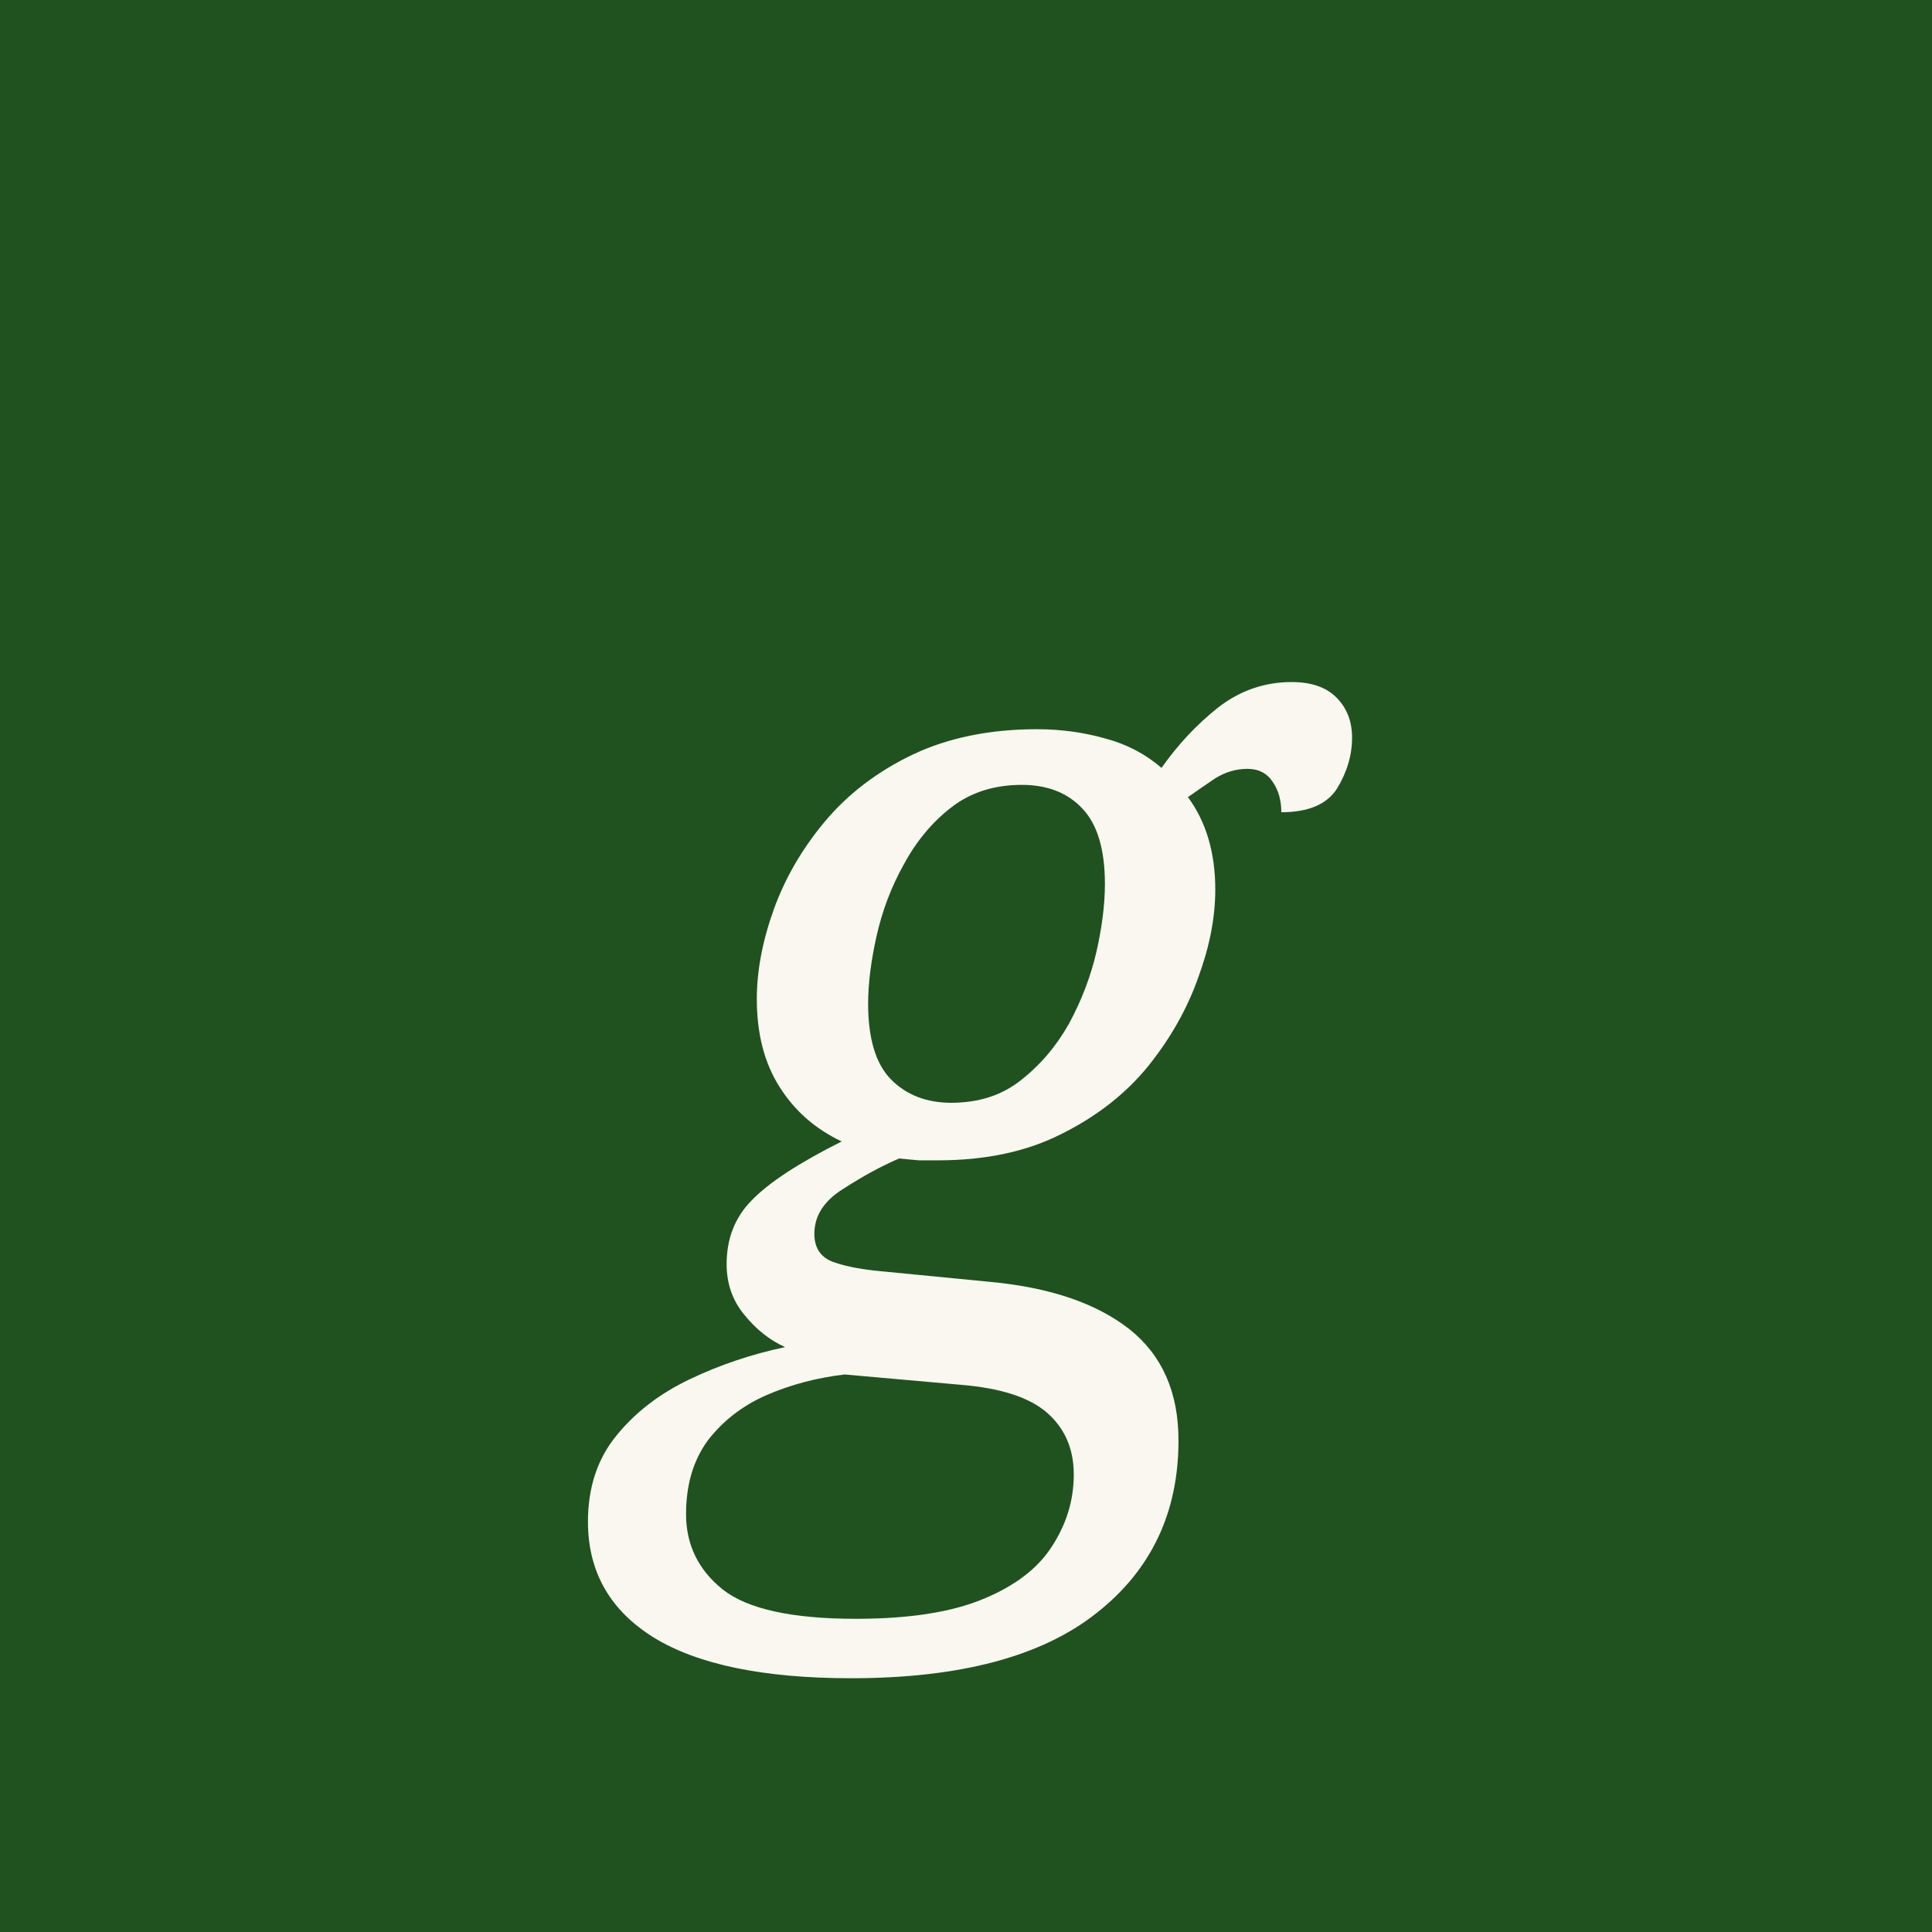
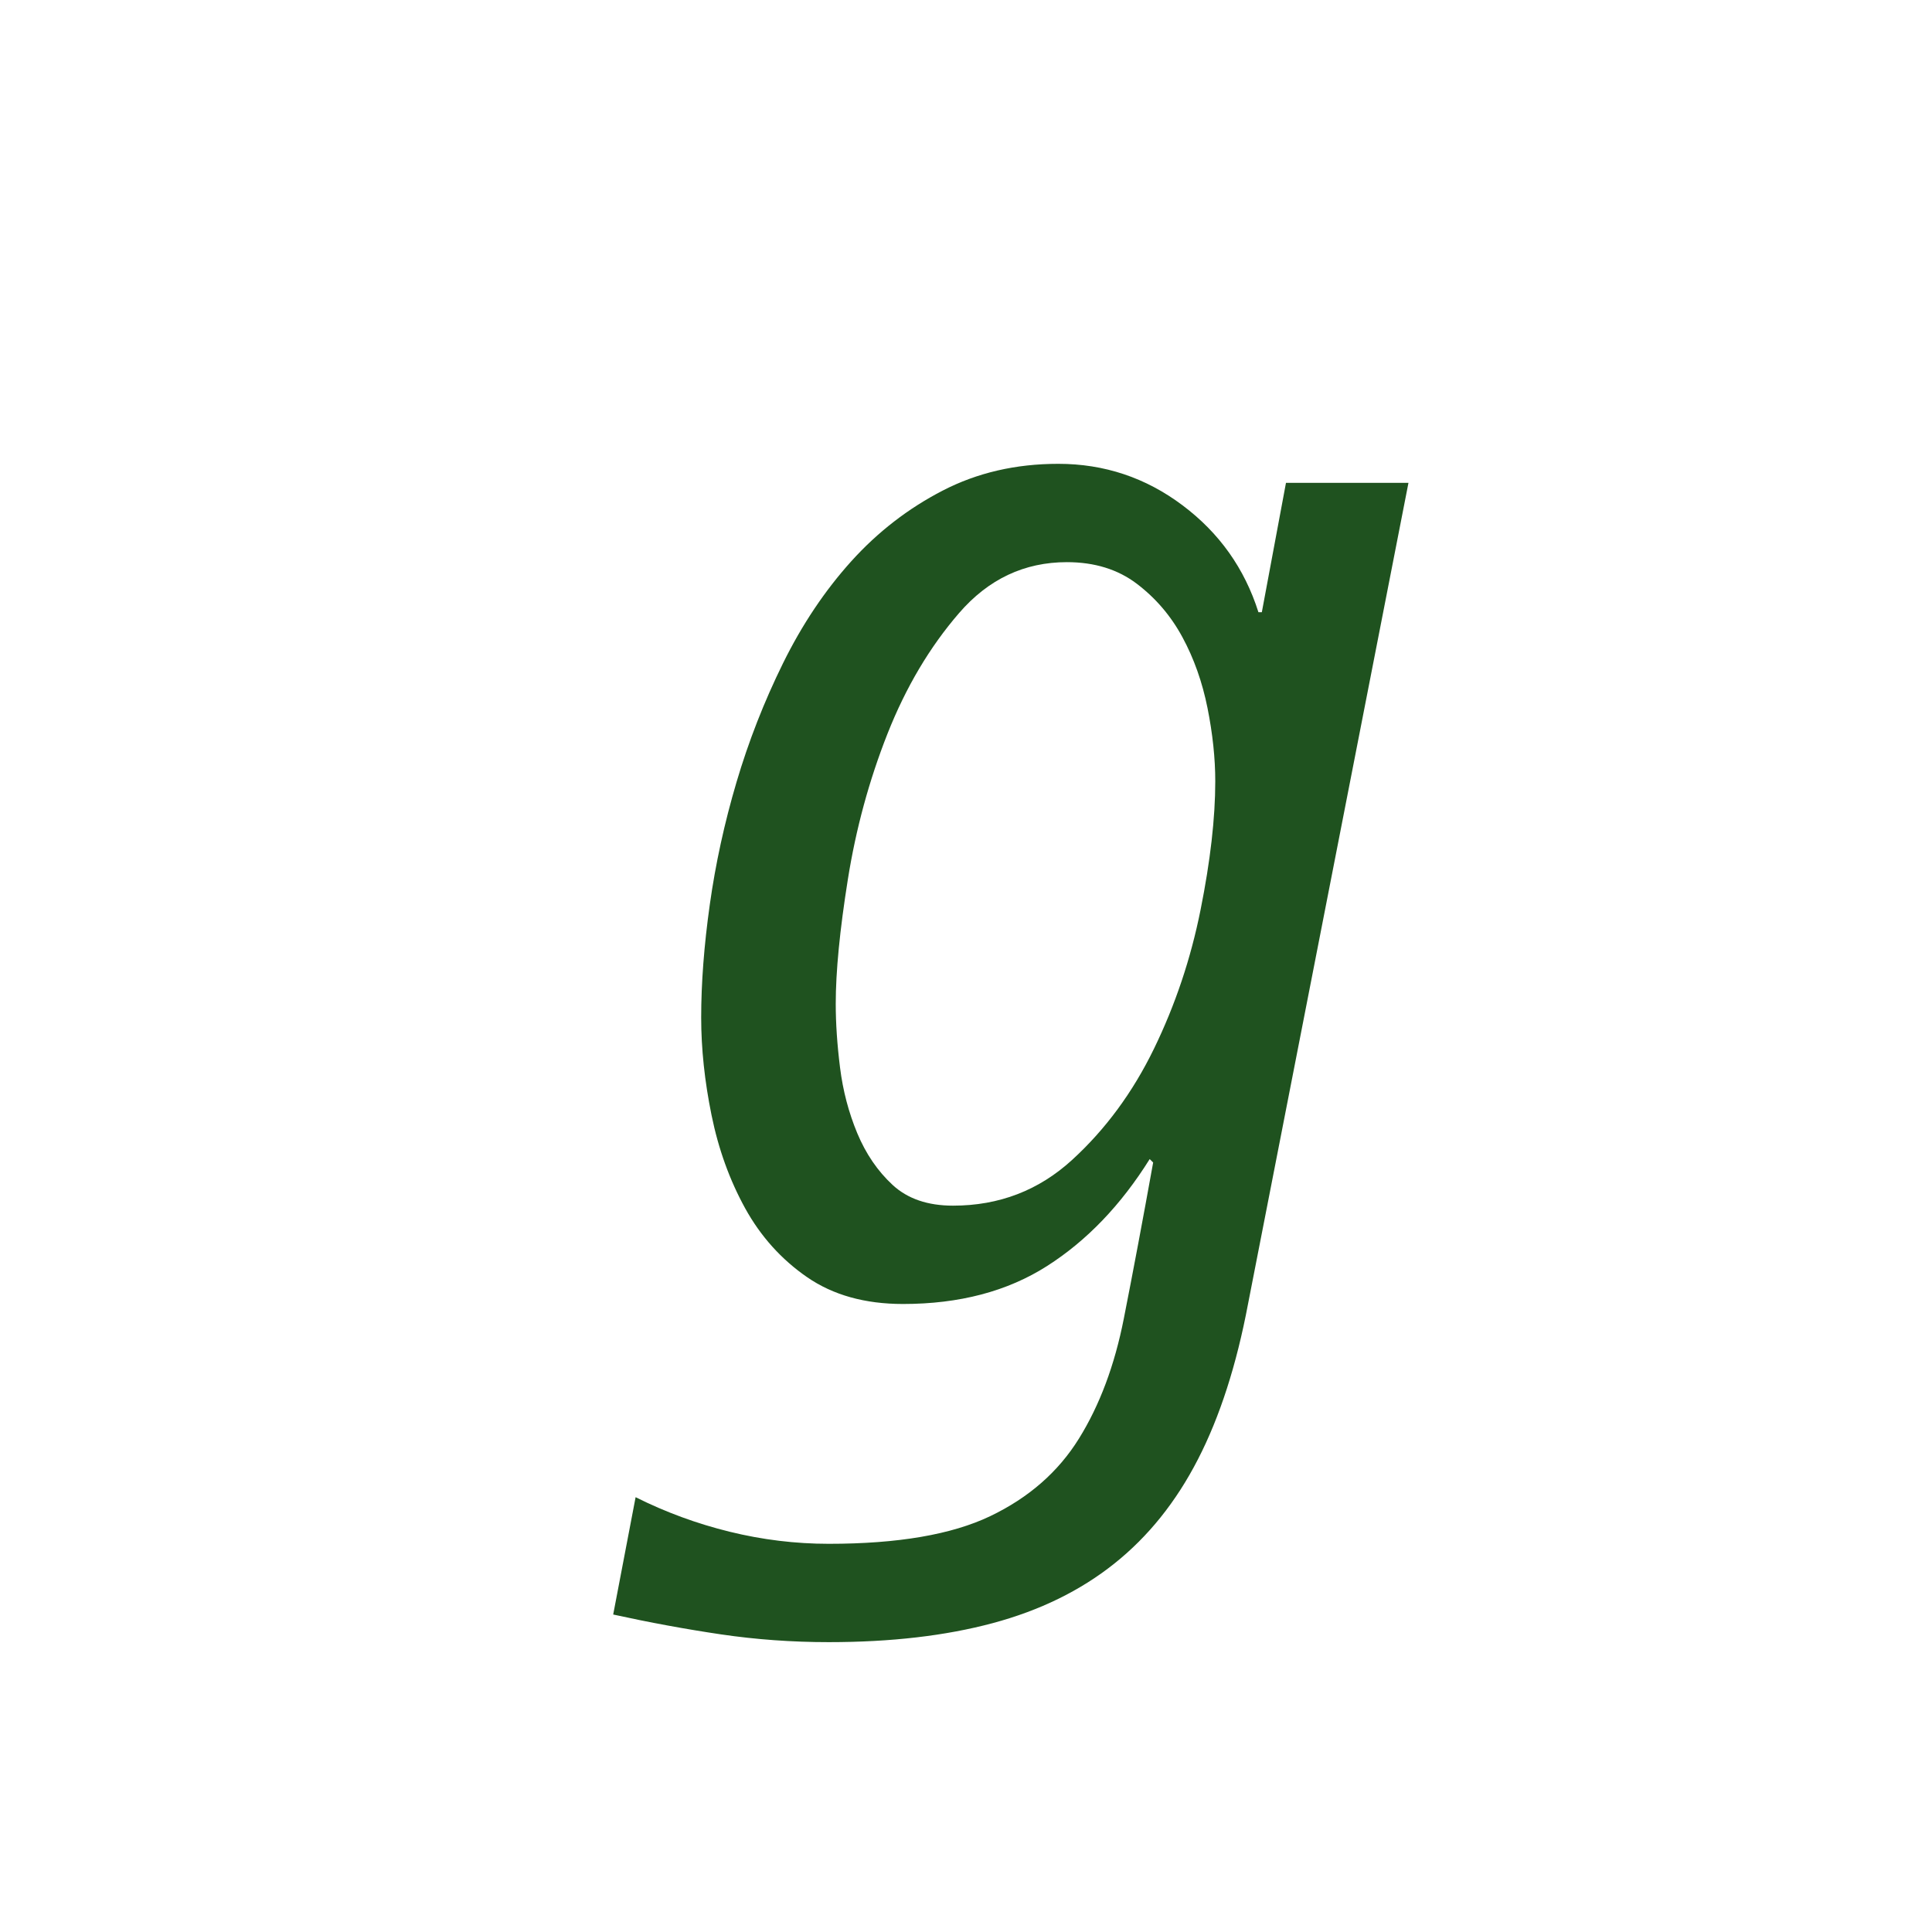
- <svg xmlns="http://www.w3.org/2000/svg" viewBox="0 0 32 32" fill="none">
-   <rect width="32" height="32" fill="#1F521F" />
-   <text x="16" y="23" font-family="Georgia, serif" font-size="20" font-style="italic" fill="#FAF7F0" text-anchor="middle">g</text>
+ <svg xmlns="http://www.w3.org/2000/svg" width="720" viewBox="0 0 540 540" height="720" preserveAspectRatio="xMidYMid meet" version="1.0">
+   <g transform="matrix(1, 0, 0, 1, 153, 25)">
+     <g clip-path="url(#1631f5bce0)">
+       <g fill="#1f521f" fill-opacity="1">
+         <g transform="translate(1.029851, 339.4681)">
+           <g>
+             <path d="M 185.641 -146.109 C 185.641 -152.535 184.914 -159.363 183.469 -166.594 C 182.02 -173.82 179.688 -180.41 176.469 -186.359 C 173.258 -192.305 169.004 -197.289 163.703 -201.312 C 158.398 -205.332 151.891 -207.344 144.172 -207.344 C 132.273 -207.344 122.227 -202.598 114.031 -193.109 C 105.832 -183.629 99.16 -172.379 94.016 -159.359 C 88.879 -146.336 85.188 -132.754 82.938 -118.609 C 80.688 -104.473 79.562 -92.906 79.562 -83.906 C 79.562 -78.438 79.961 -72.488 80.766 -66.062 C 81.566 -59.633 83.172 -53.523 85.578 -47.734 C 87.992 -41.953 91.289 -37.129 95.469 -33.266 C 99.645 -29.41 105.27 -27.484 112.344 -27.484 C 125.207 -27.484 136.301 -31.742 145.625 -40.266 C 154.945 -48.785 162.578 -59.148 168.516 -71.359 C 174.461 -83.578 178.801 -96.516 181.531 -110.172 C 184.27 -123.836 185.641 -135.816 185.641 -146.109 Z M 194.797 0 C 191.586 17.039 186.926 31.504 180.812 43.391 C 174.707 55.285 166.91 65.008 157.422 72.562 C 147.941 80.125 136.613 85.672 123.438 89.203 C 110.258 92.742 94.988 94.516 77.625 94.516 C 67.344 94.516 57.297 93.789 47.484 92.344 C 37.68 90.895 27.641 89.047 17.359 86.797 L 23.625 54 C 31.988 58.188 40.75 61.406 49.906 63.656 C 59.07 65.906 68.312 67.031 77.625 67.031 C 96.914 67.031 111.945 64.457 122.719 59.312 C 133.488 54.164 141.766 46.93 147.547 37.609 C 153.336 28.285 157.516 17.113 160.078 4.094 C 162.648 -8.926 165.383 -23.473 168.281 -39.547 L 167.312 -40.5 C 159.281 -27.645 149.719 -17.68 138.625 -10.609 C 127.539 -3.535 114.117 0 98.359 0 C 87.754 0 78.832 -2.488 71.594 -7.469 C 64.363 -12.457 58.578 -18.891 54.234 -26.766 C 49.898 -34.641 46.77 -43.316 44.844 -52.797 C 42.914 -62.285 41.953 -71.367 41.953 -80.047 C 41.953 -89.691 42.754 -100.219 44.359 -111.625 C 45.961 -123.039 48.453 -134.453 51.828 -145.859 C 55.203 -157.273 59.539 -168.363 64.844 -179.125 C 70.156 -189.895 76.504 -199.379 83.891 -207.578 C 91.285 -215.773 99.805 -222.363 109.453 -227.344 C 119.098 -232.332 129.867 -234.828 141.766 -234.828 C 154.617 -234.828 166.188 -230.969 176.469 -223.25 C 186.758 -215.539 193.836 -205.578 197.703 -193.359 L 198.656 -193.359 L 205.406 -229.516 L 239.641 -229.516 Z M 194.797 0 " />
+           </g>
+         </g>
+       </g>
+     </g>
+   </g>
+   <defs>
+     <clipPath id="1631f5bce0">
+       <rect x="0" width="243" y="0" height="485" />
+     </clipPath>
+   </defs>
</svg>
